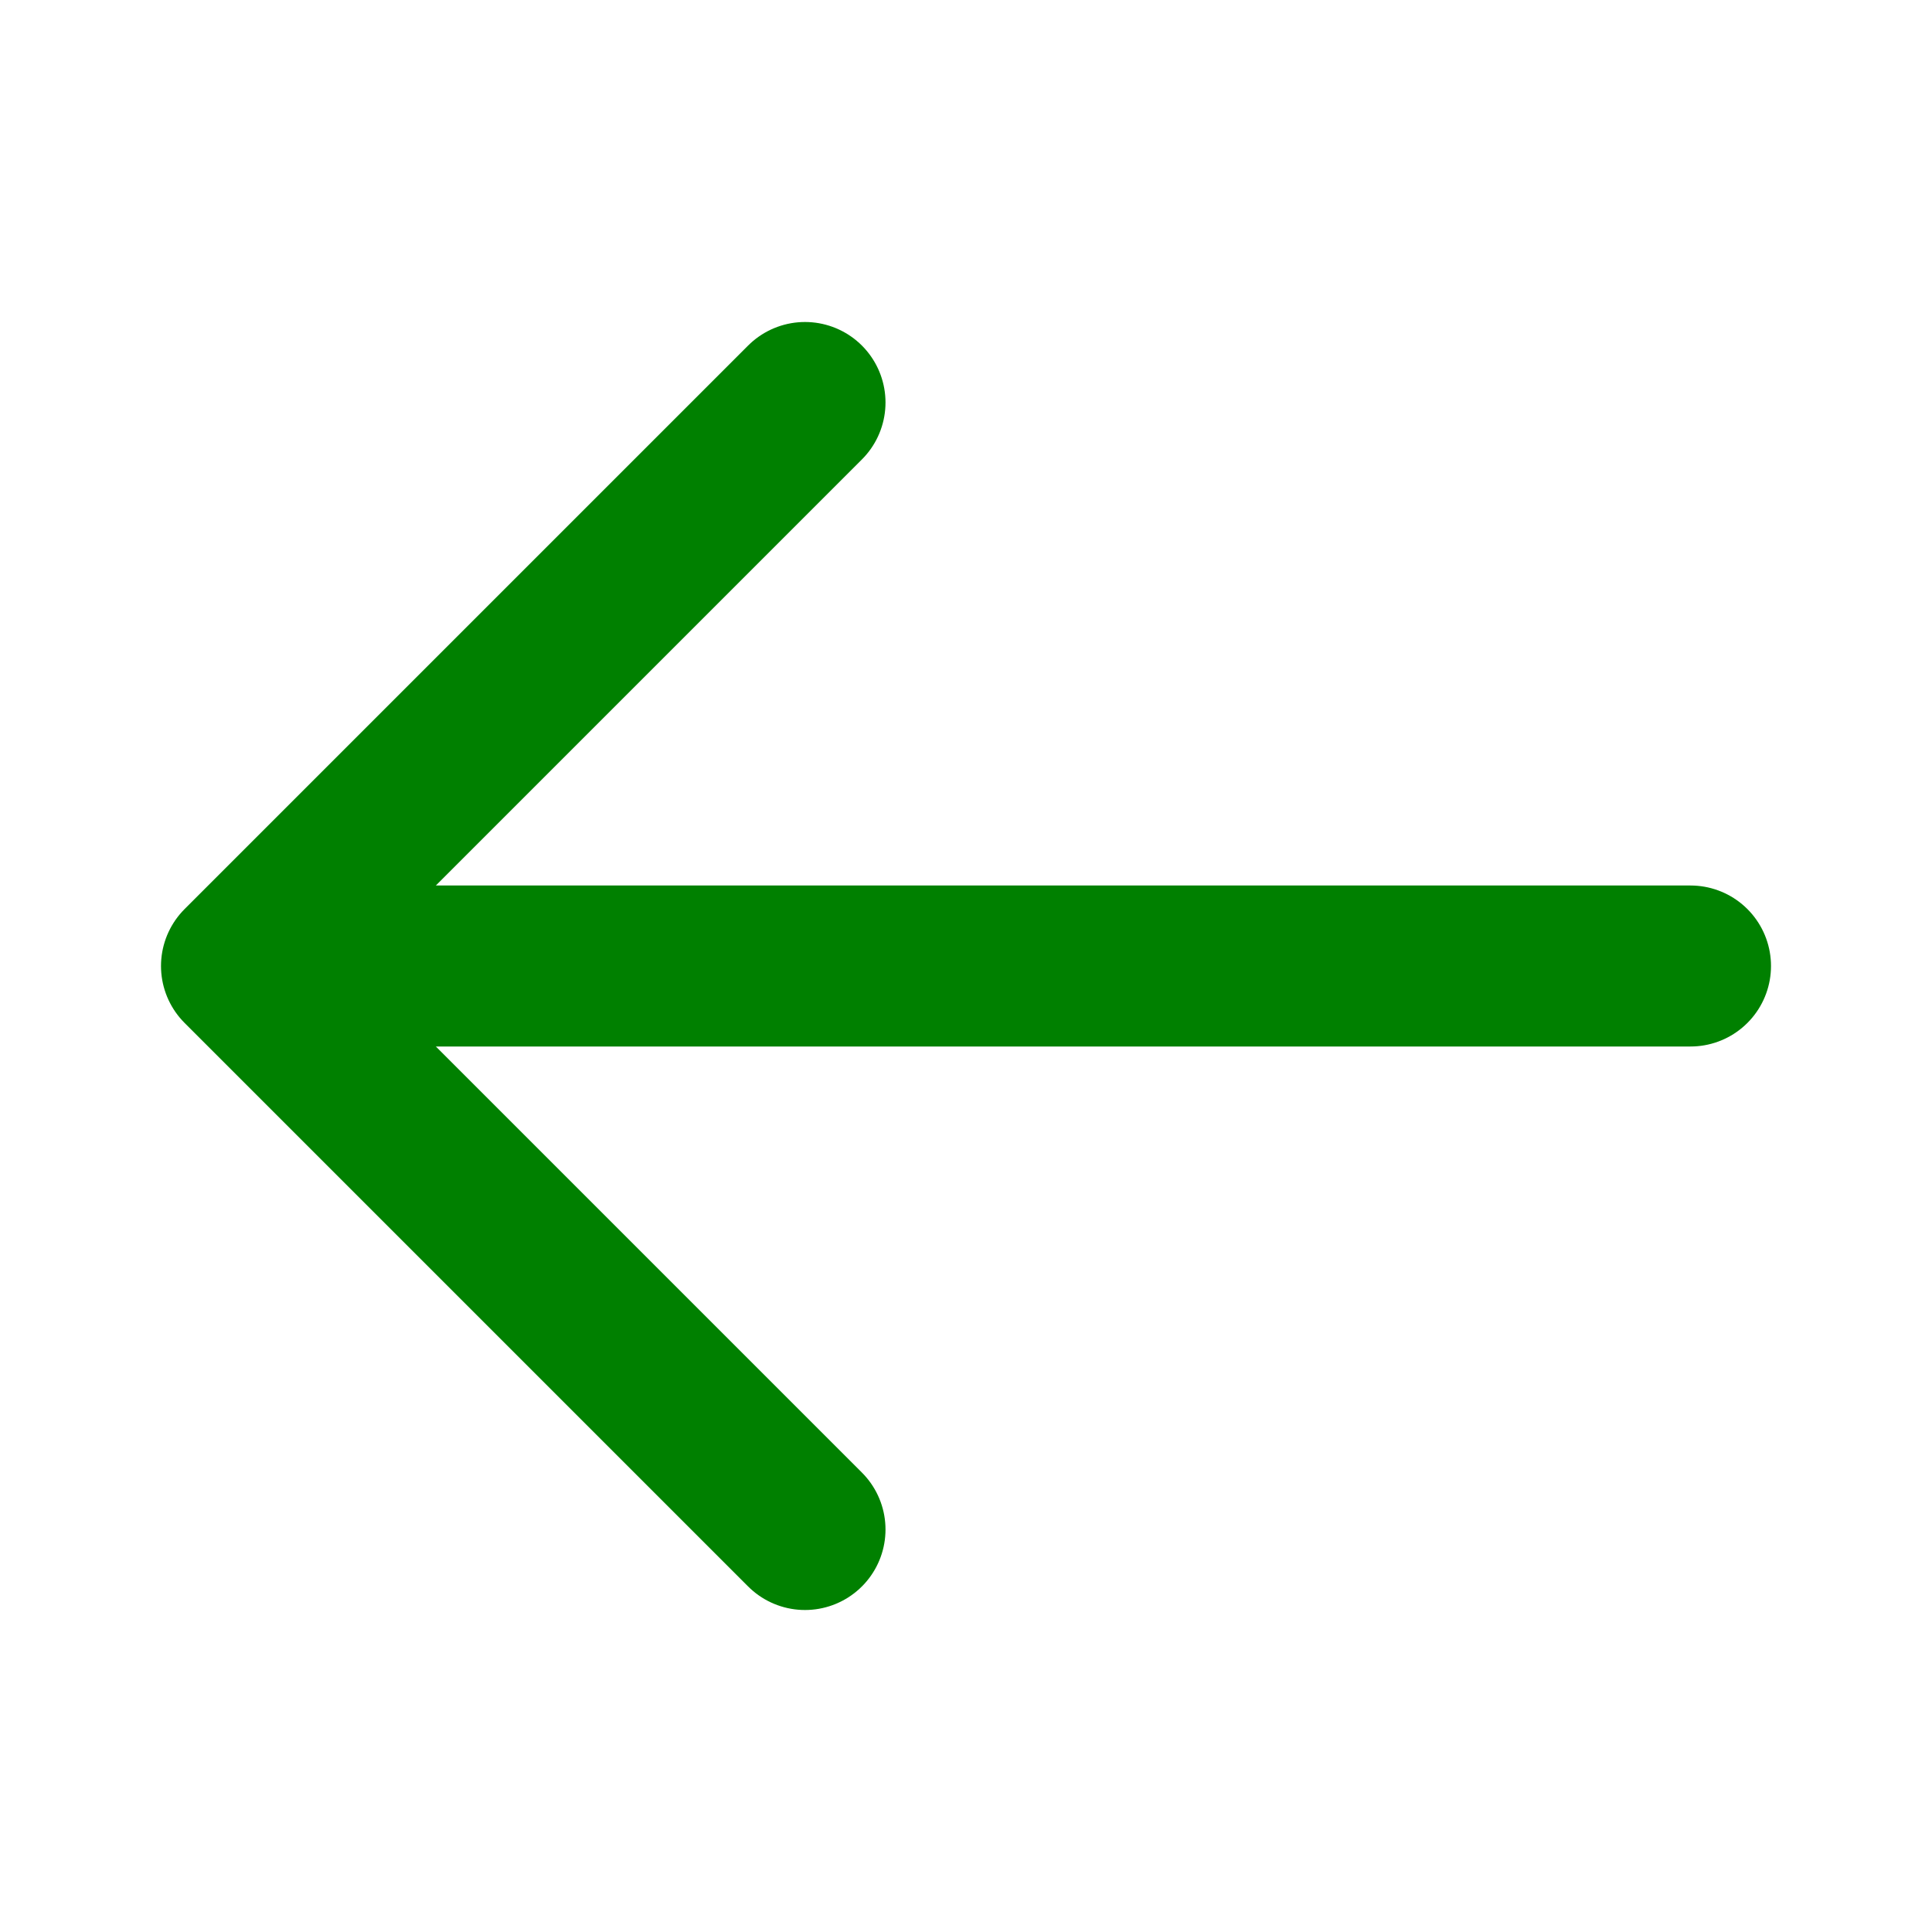
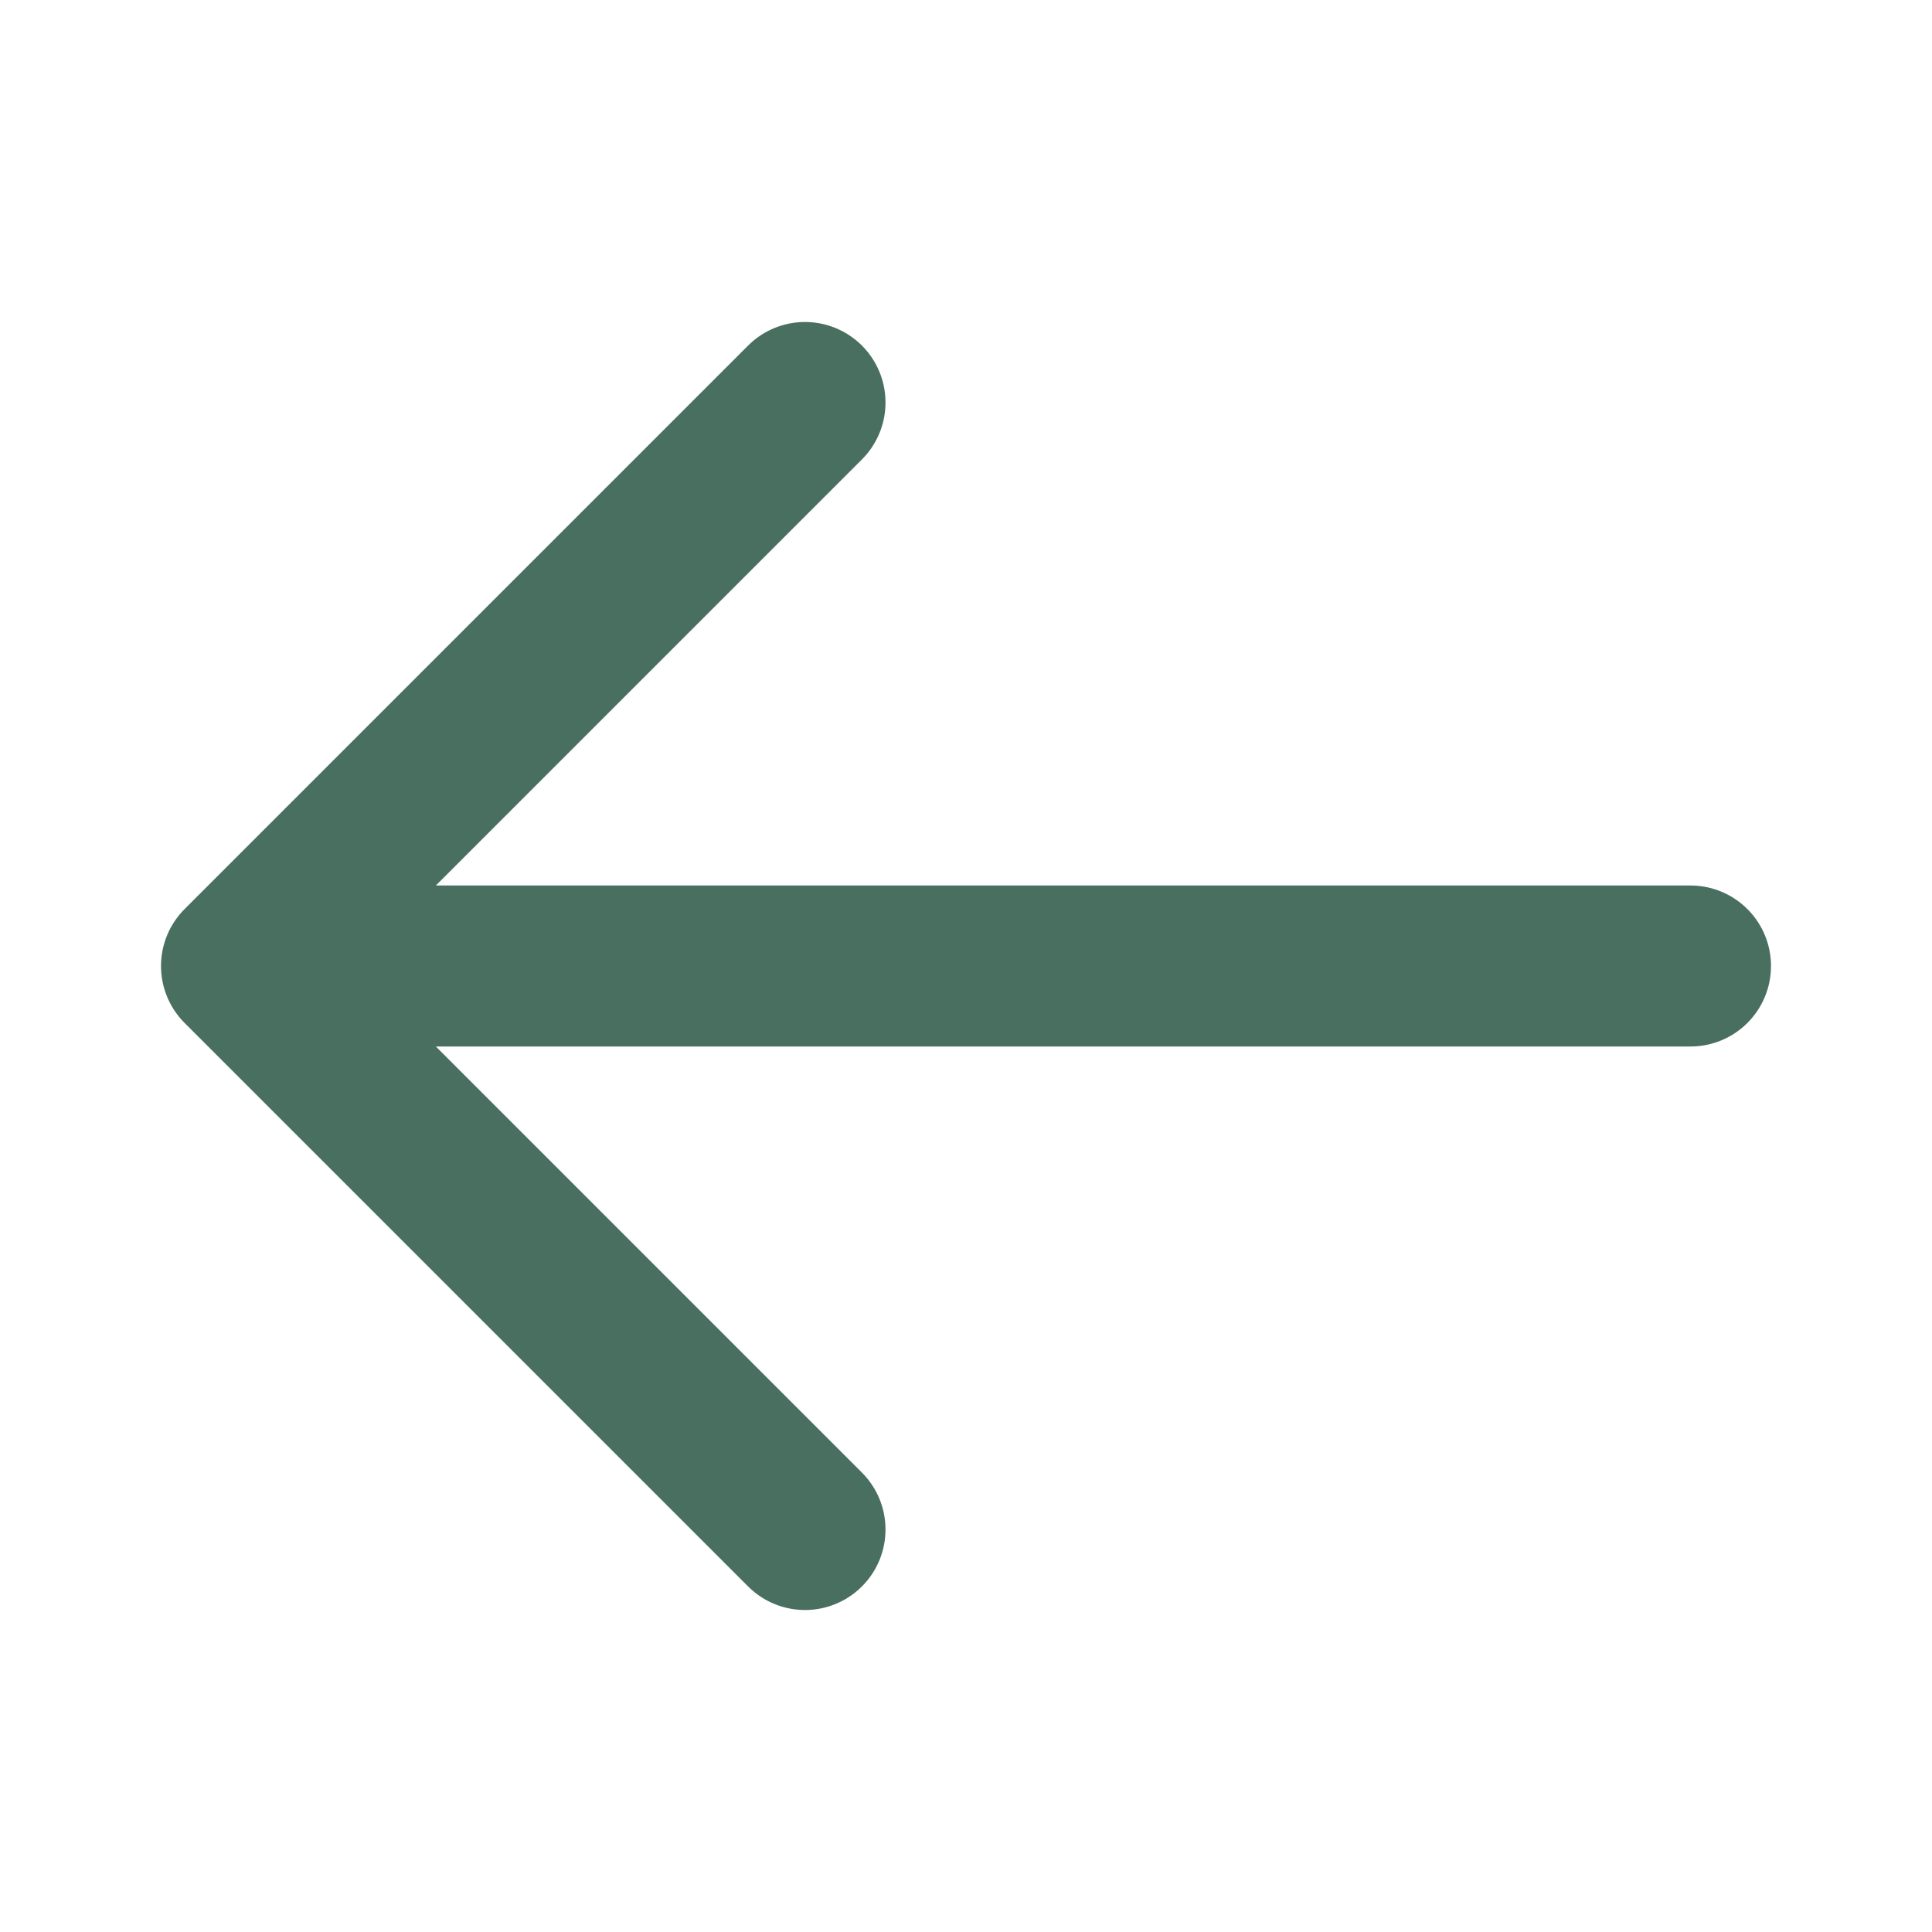
- <svg xmlns="http://www.w3.org/2000/svg" class="w-6 h-6" fill="none" stroke="green" viewBox="0 0 24 24">
+ <svg xmlns="http://www.w3.org/2000/svg" class="w-6 h-6" fill="none" stroke="#486f60" viewBox="0 0 24 24">
  <path stroke-linecap="round" stroke-linejoin="round" stroke-width="2" d="M10 19l-7-7m0 0l7-7m-7 7h18" />
</svg>
